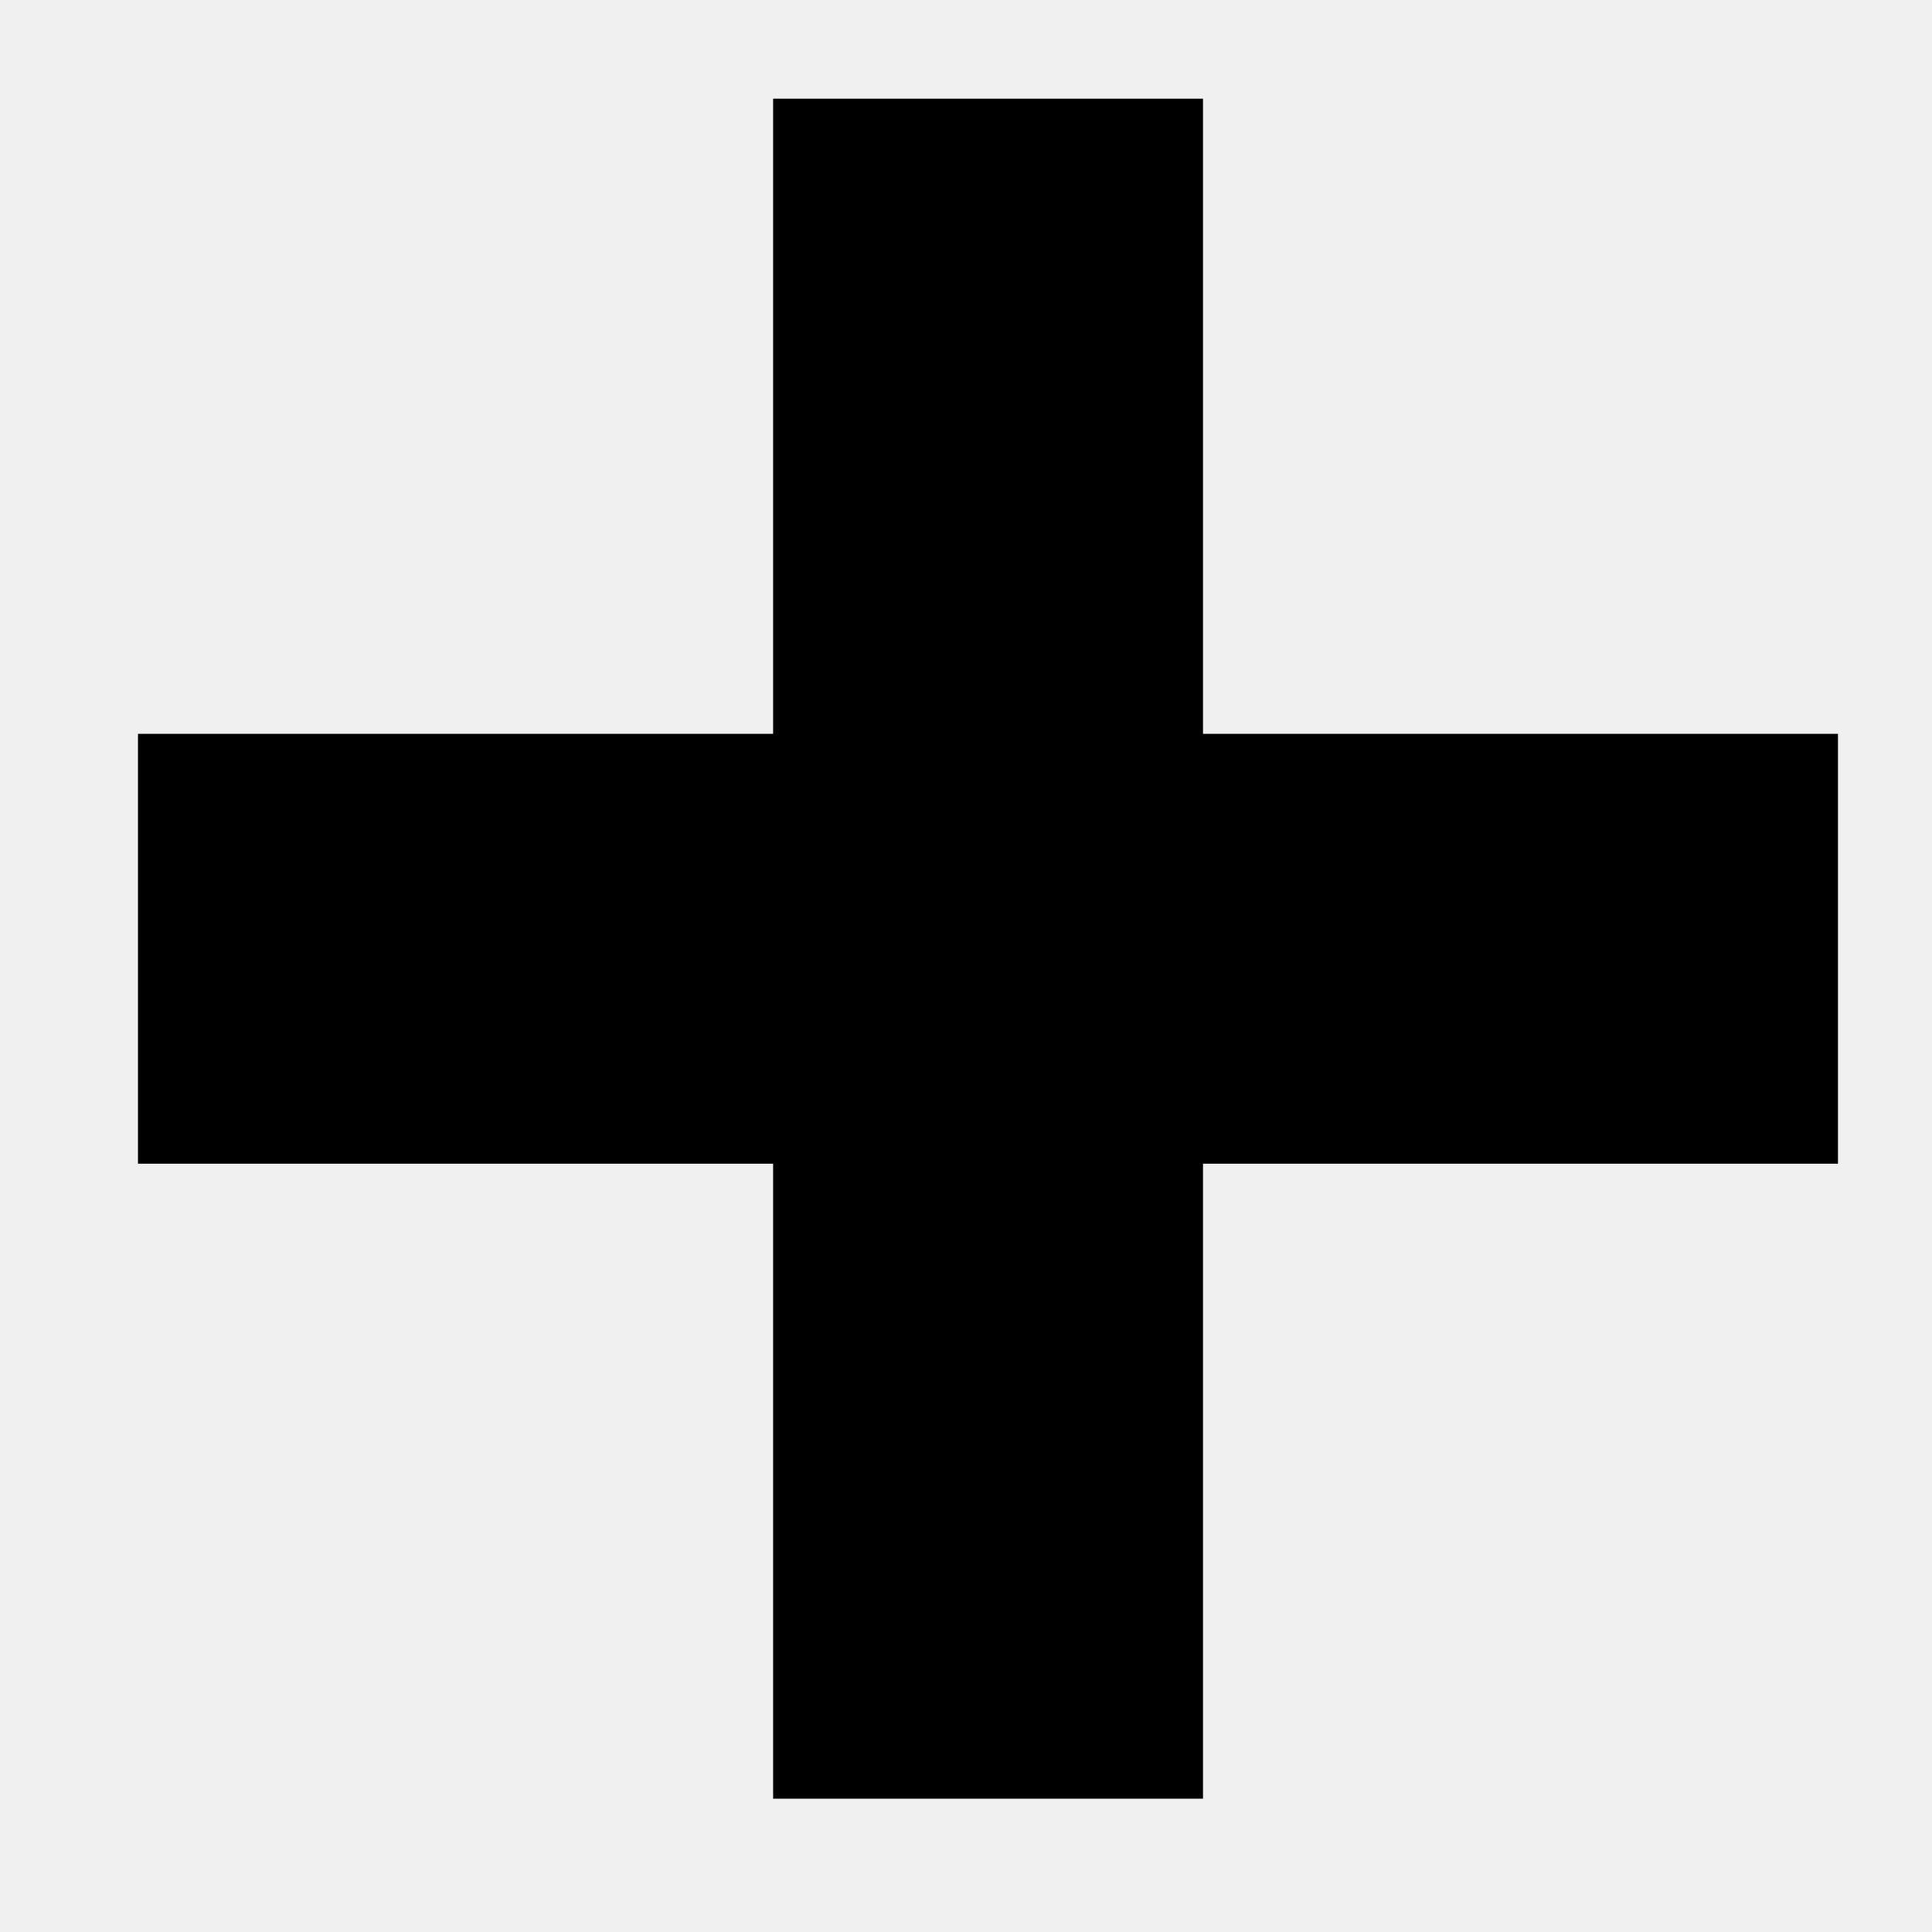
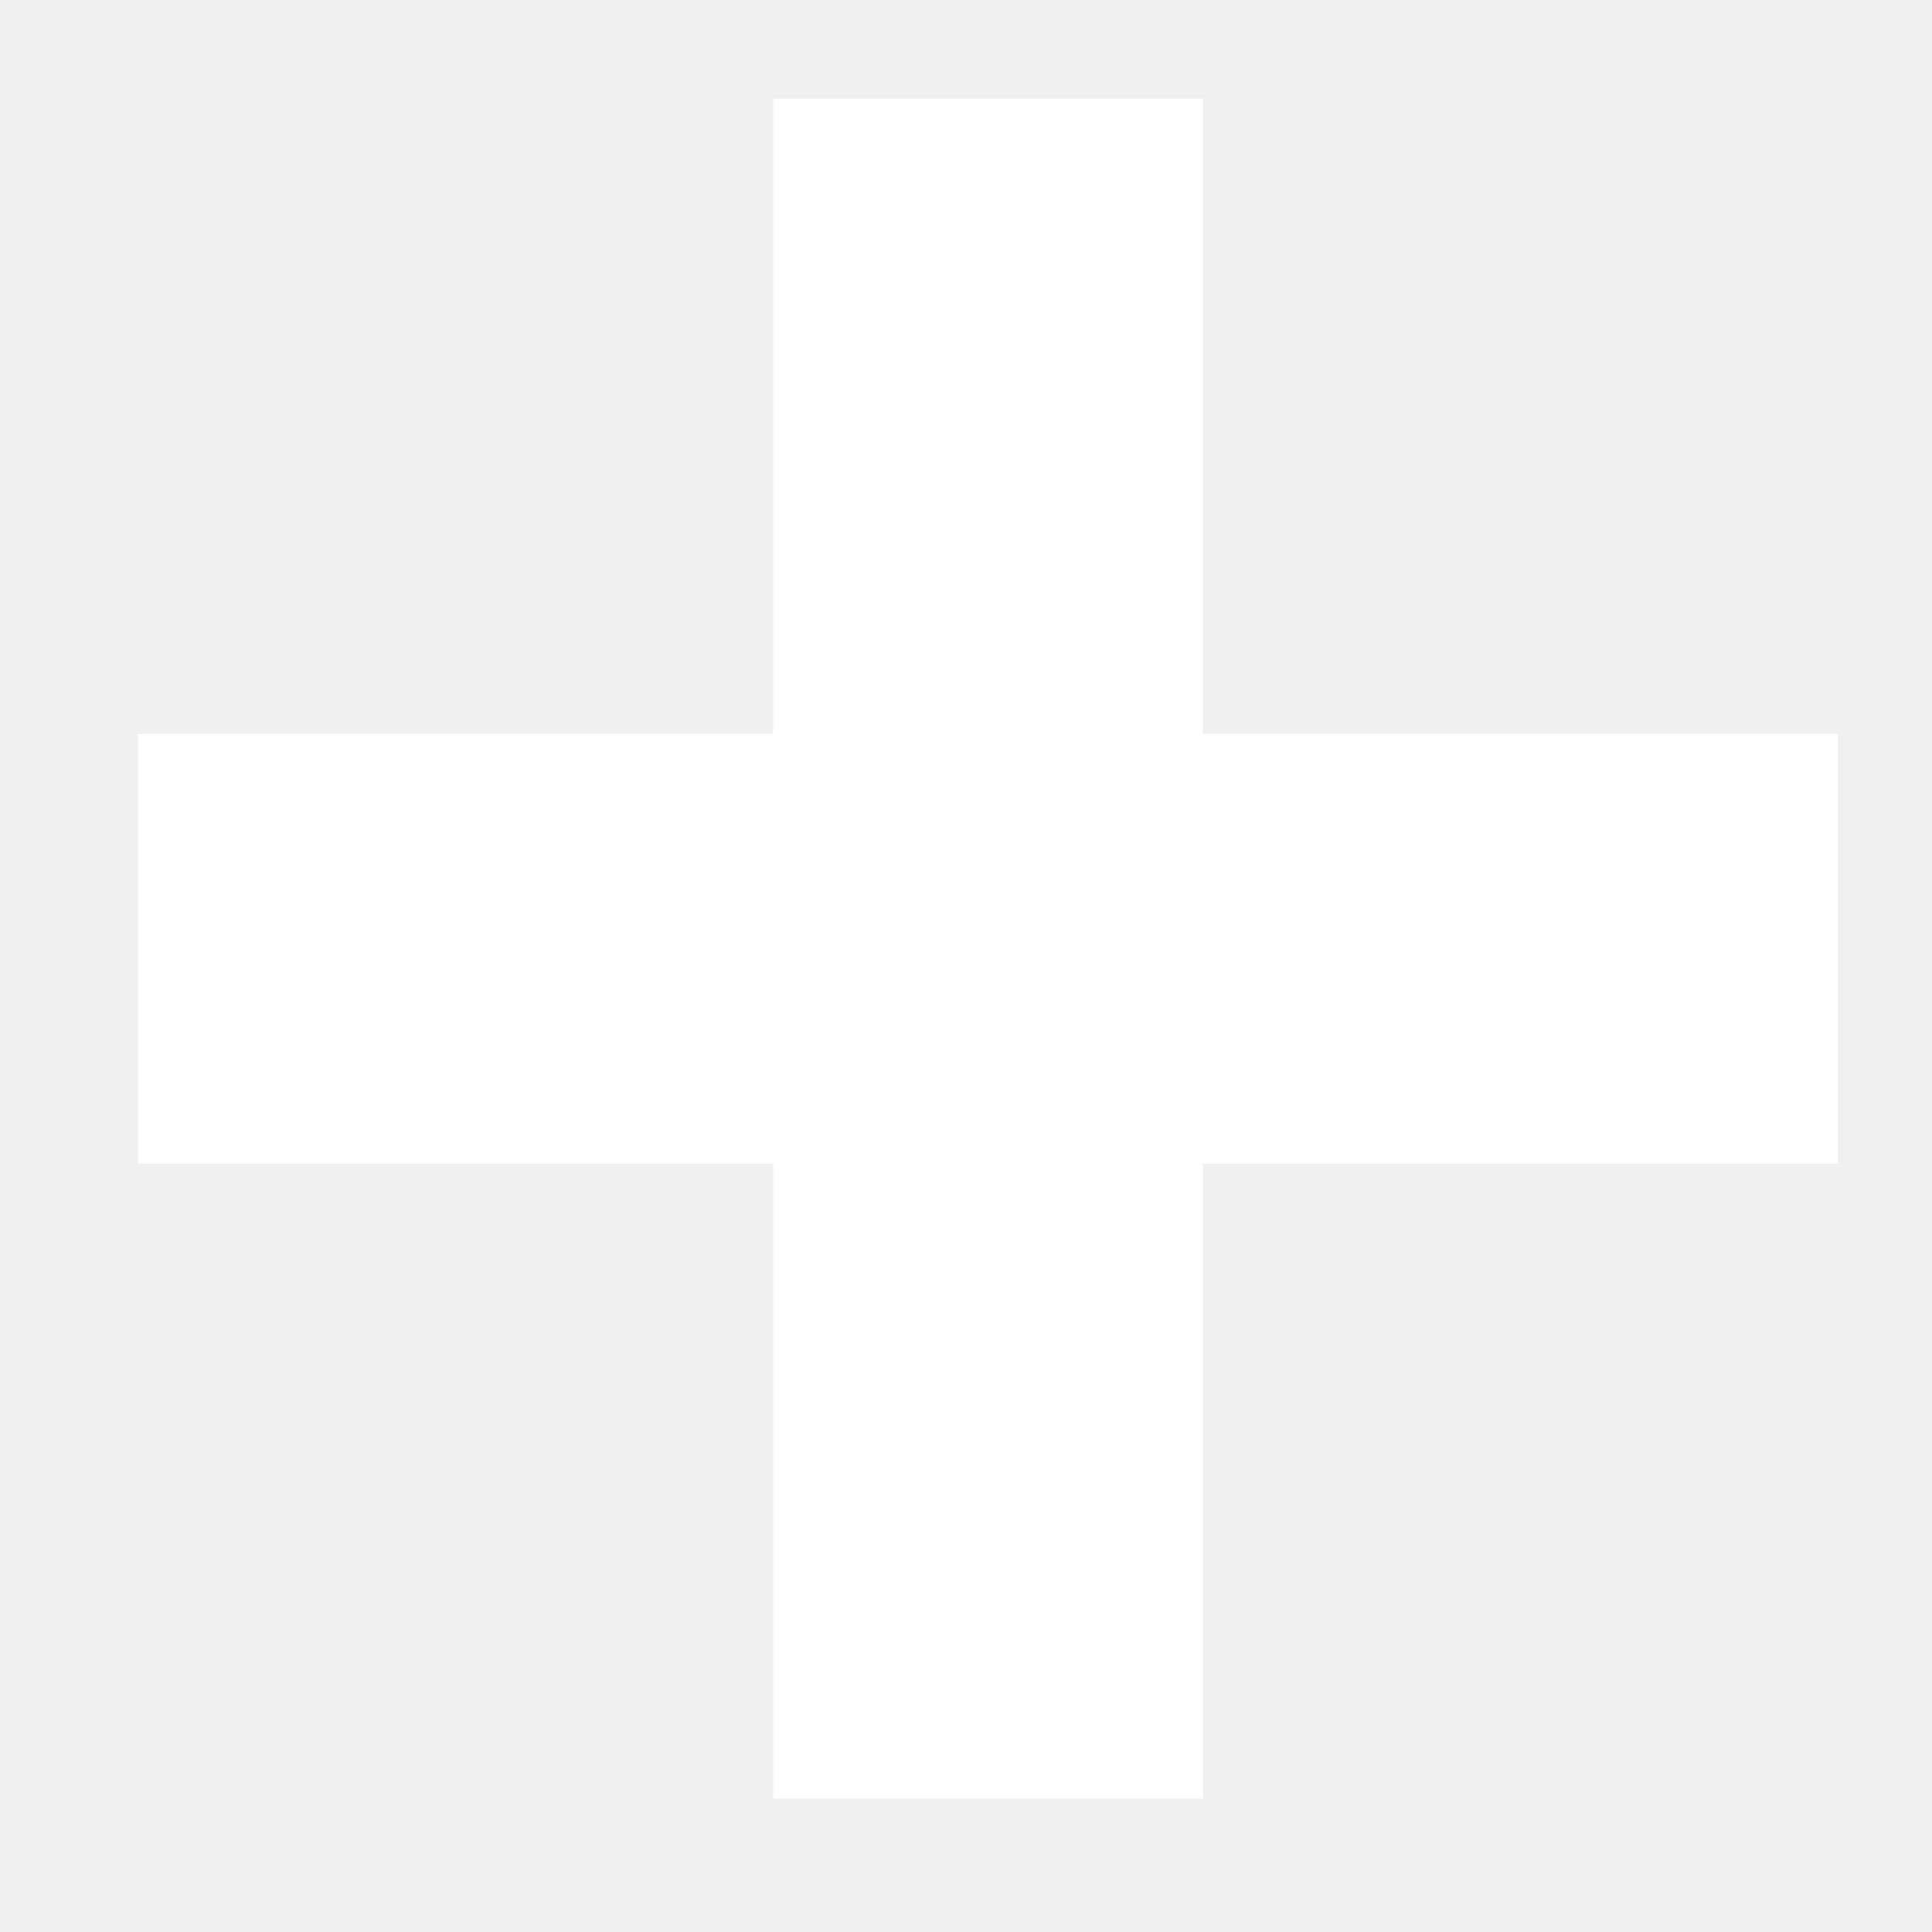
<svg xmlns="http://www.w3.org/2000/svg" width="12" height="12" viewBox="0 0 12 12" fill="none">
-   <path d="M4.802 11.172V0.613H7.472V11.172H4.802ZM0.857 7.228V4.558H11.416V7.228H0.857Z" fill="black" />
+   <path d="M4.802 11.172V0.613H7.472V11.172H4.802ZM0.857 7.228V4.558H11.416V7.228H0.857Z" fill="white" />
</svg>
